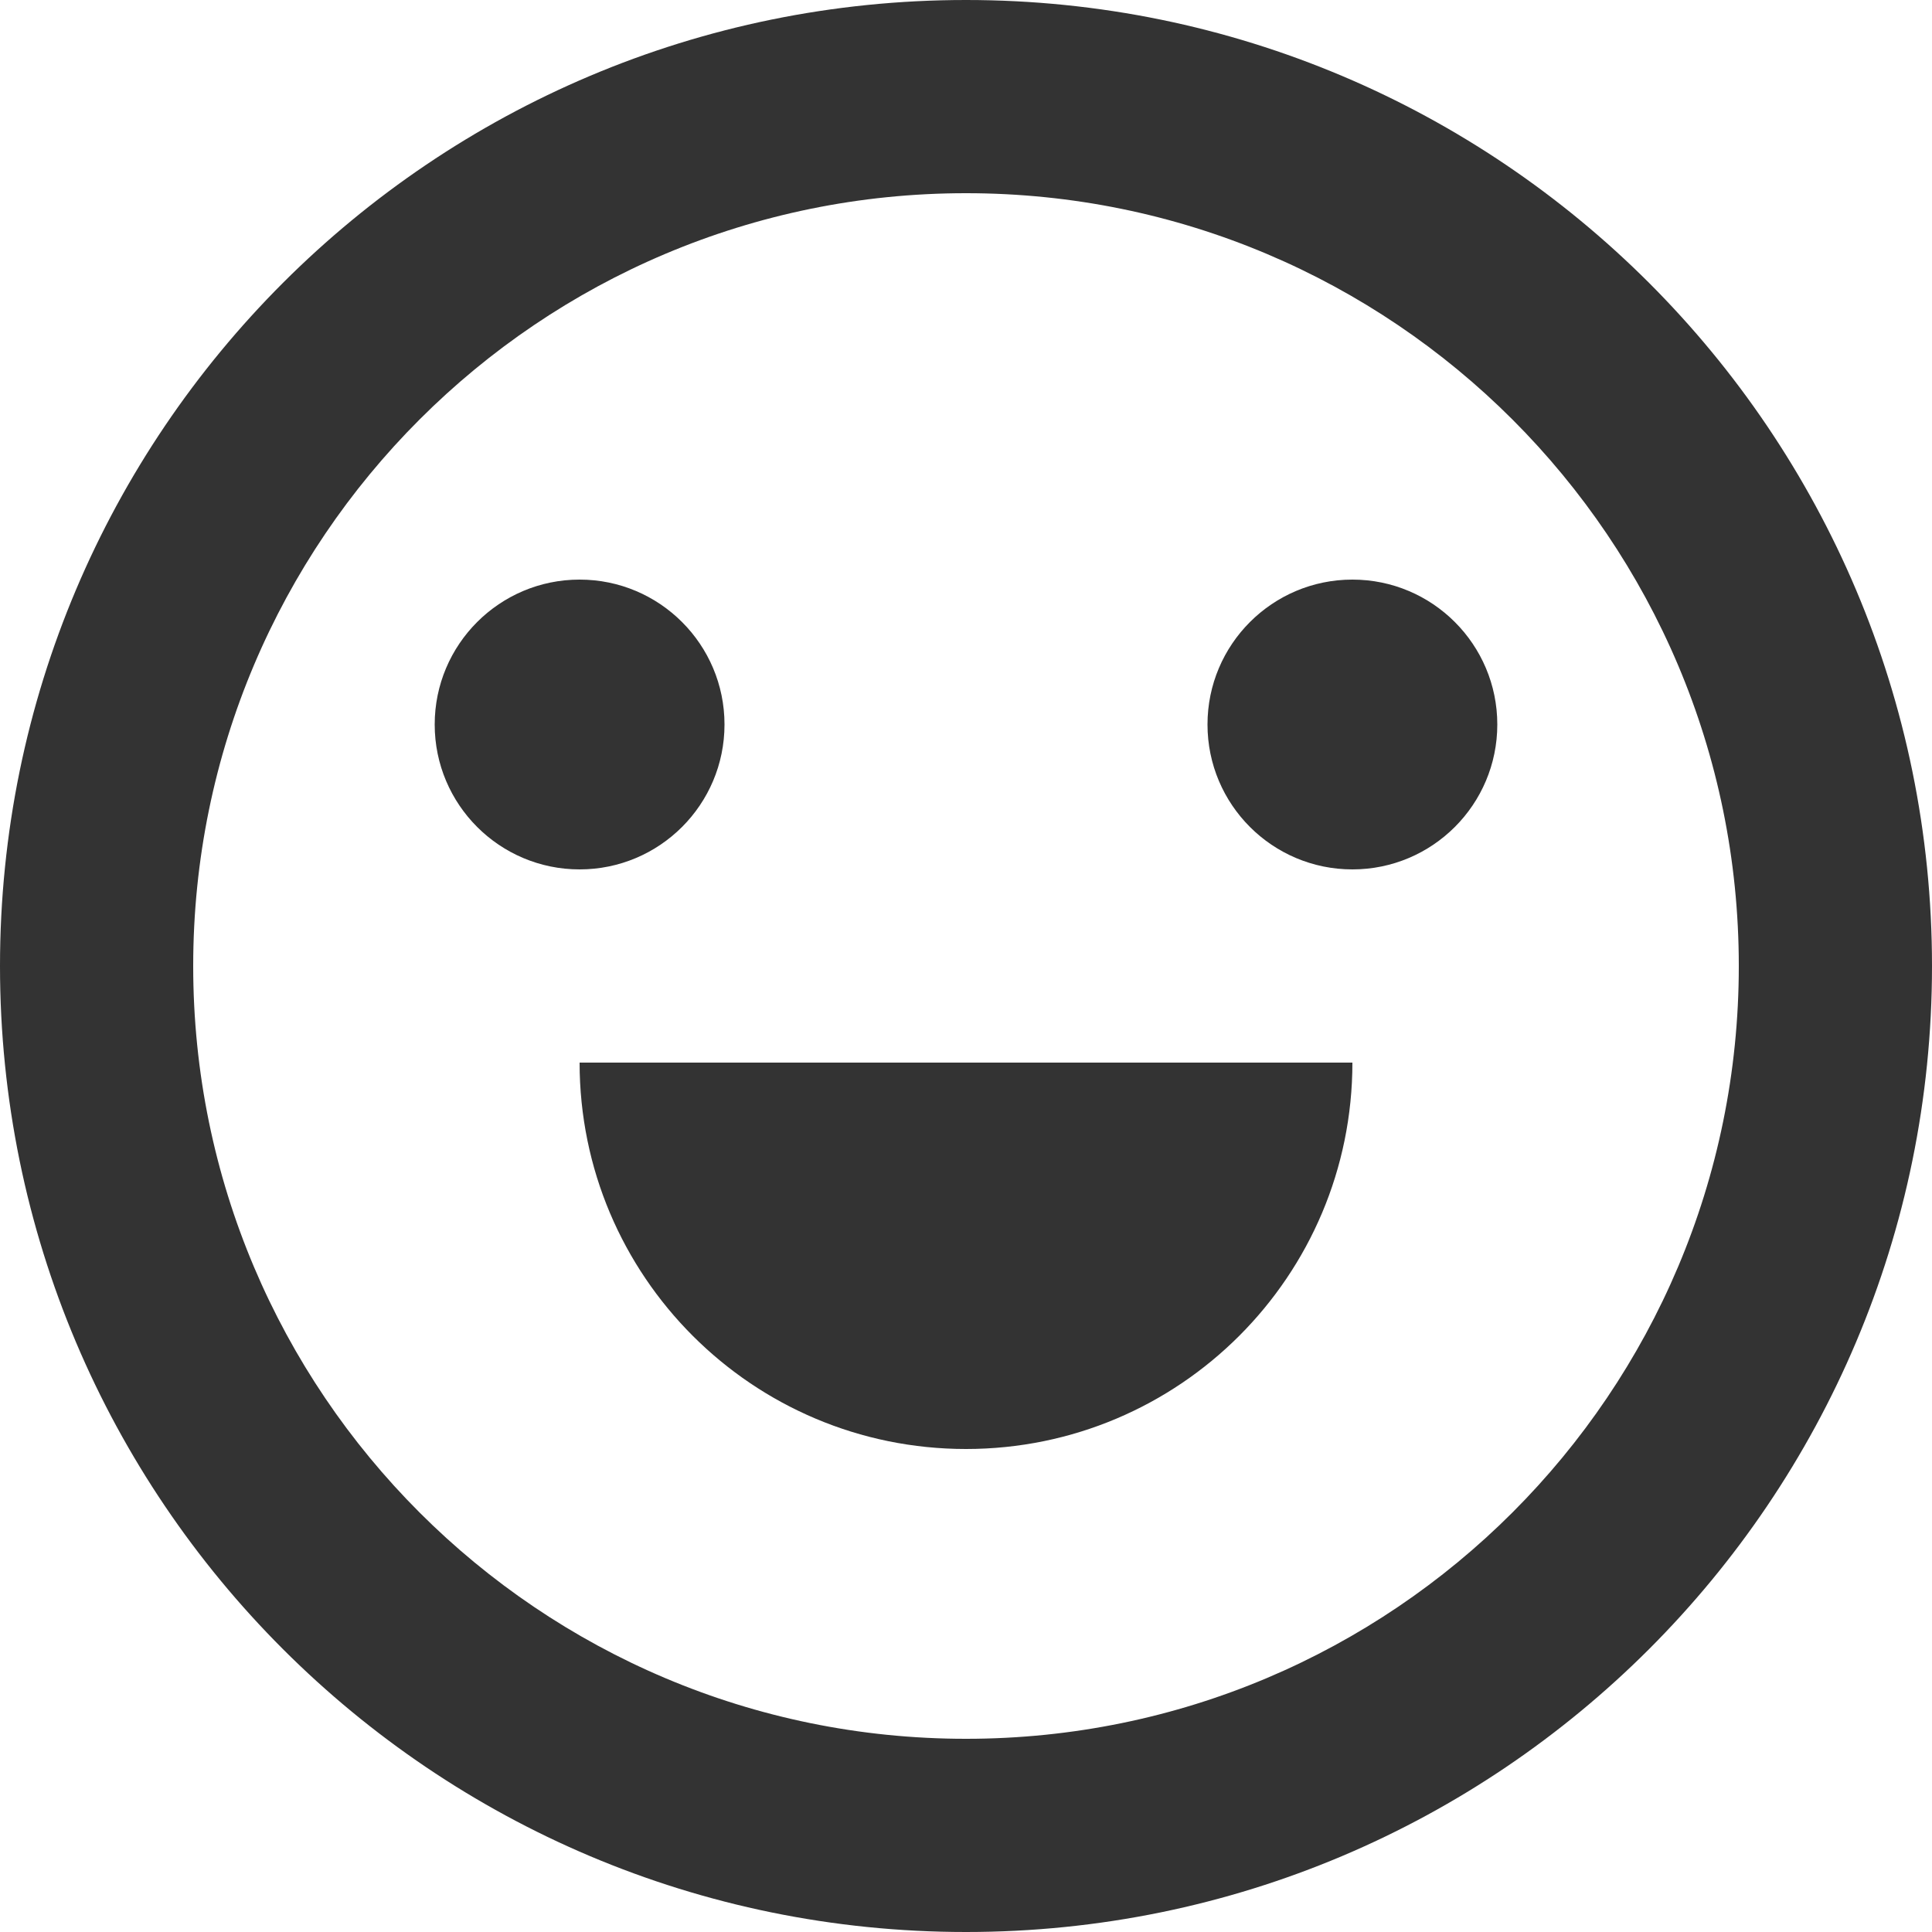
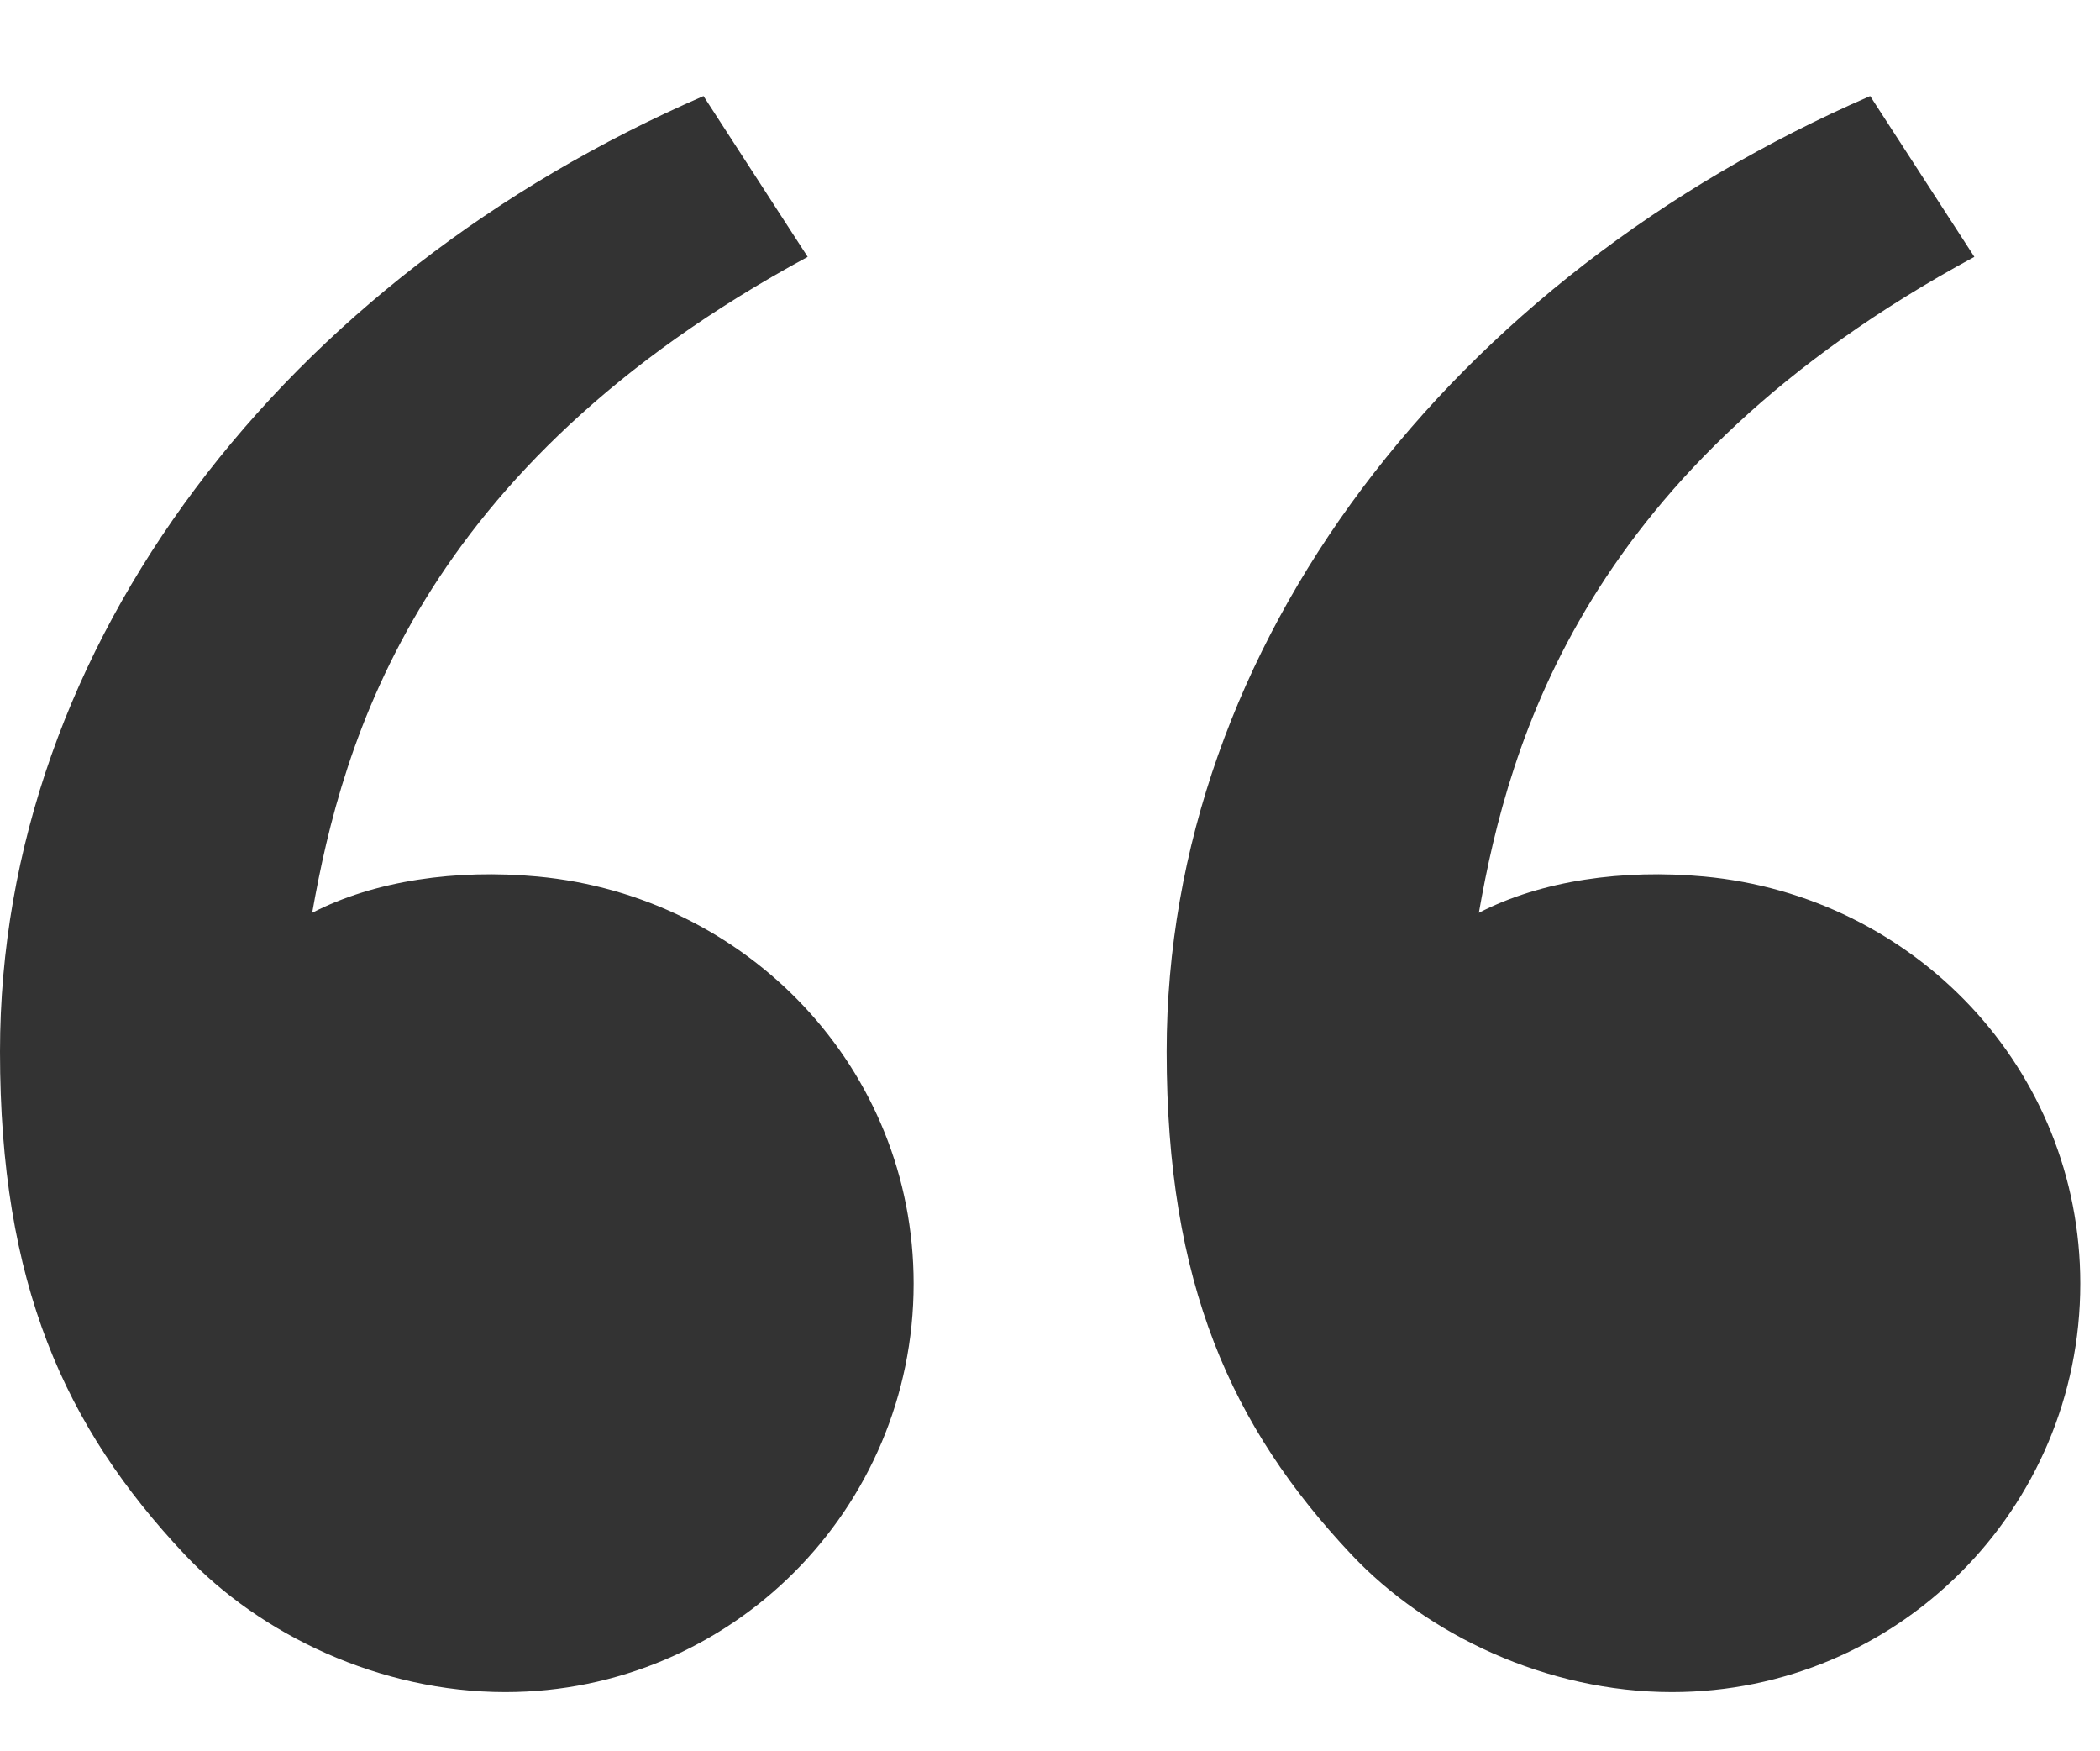
- <svg xmlns="http://www.w3.org/2000/svg" version="1.1" width="17px" height="17px">
-   <g transform="matrix(1 0 0 1 -555 -1771 )">
-     <path d="M 17 8.5  C 17 13.195  13.195 17  8.5 17  C 3.805 17  0 13.195  0 8.5  C 0 3.805  3.805 0  8.5 0  C 13.195 0  17 3.805  17 8.5  Z M 8.5 15.3  C 12.256 15.3  15.3 12.256  15.3 8.5  C 15.3 4.744  12.256 1.7  8.5 1.7  C 4.744 1.7  1.7 4.744  1.7 8.5  C 1.7 12.256  4.744 15.3  8.5 15.3  Z M 8.5 12.75  C 6.622 12.75  5.1 11.228  5.1 9.35  L 11.9 9.35  C 11.9 11.228  10.378 12.75  8.5 12.75  Z M 5.1 7.65  C 4.396 7.65  3.825 7.079  3.825 6.375  C 3.825 5.671  4.396 5.1  5.1 5.1  C 5.804 5.1  6.375 5.671  6.375 6.375  C 6.375 7.079  5.804 7.65  5.1 7.65  Z M 11.9 7.65  C 11.196 7.65  10.625 7.079  10.625 6.375  C 10.625 5.671  11.196 5.1  11.9 5.1  C 12.604 5.1  13.175 5.671  13.175 6.375  C 13.175 7.079  12.604 7.65  11.9 7.65  Z " fill-rule="nonzero" fill="#333333" stroke="none" transform="matrix(1 0 0 1 555 1771 )" />
+ <svg xmlns="http://www.w3.org/2000/svg" version="1.1" width="18px" height="15px">
+   <g transform="matrix(1 0 0 1 -510 -1772 )">
+     <path d="M 4.331 14.5  C 3.258 14.5  2.232 14.01  1.583 13.321  C 0.553 12.227  0 11  0 9.011  C 0 5.511  2.457 2.374  6.03 0.823  L 6.923 2.201  C 3.588 4.005  2.936 6.346  2.676 7.822  C 3.213 7.544  3.916 7.447  4.605 7.511  C 6.409 7.678  7.831 9.159  7.831 11  C 7.831 12.933  6.264 14.5  4.331 14.5  Z M 14.331 14.5  C 13.258 14.5  12.232 14.01  11.583 13.321  C 10.553 12.227  10 11  10 9.011  C 10 5.511  12.457 2.374  16.03 0.823  L 16.923 2.201  C 13.588 4.005  12.936 6.346  12.676 7.822  C 13.213 7.544  13.916 7.447  14.605 7.511  C 16.409 7.678  17.831 9.159  17.831 11  C 17.831 12.933  16.264 14.5  14.331 14.5  Z " fill-rule="nonzero" fill="#333333" stroke="none" transform="matrix(1 0 0 1 510 1772 )" />
  </g>
</svg>
